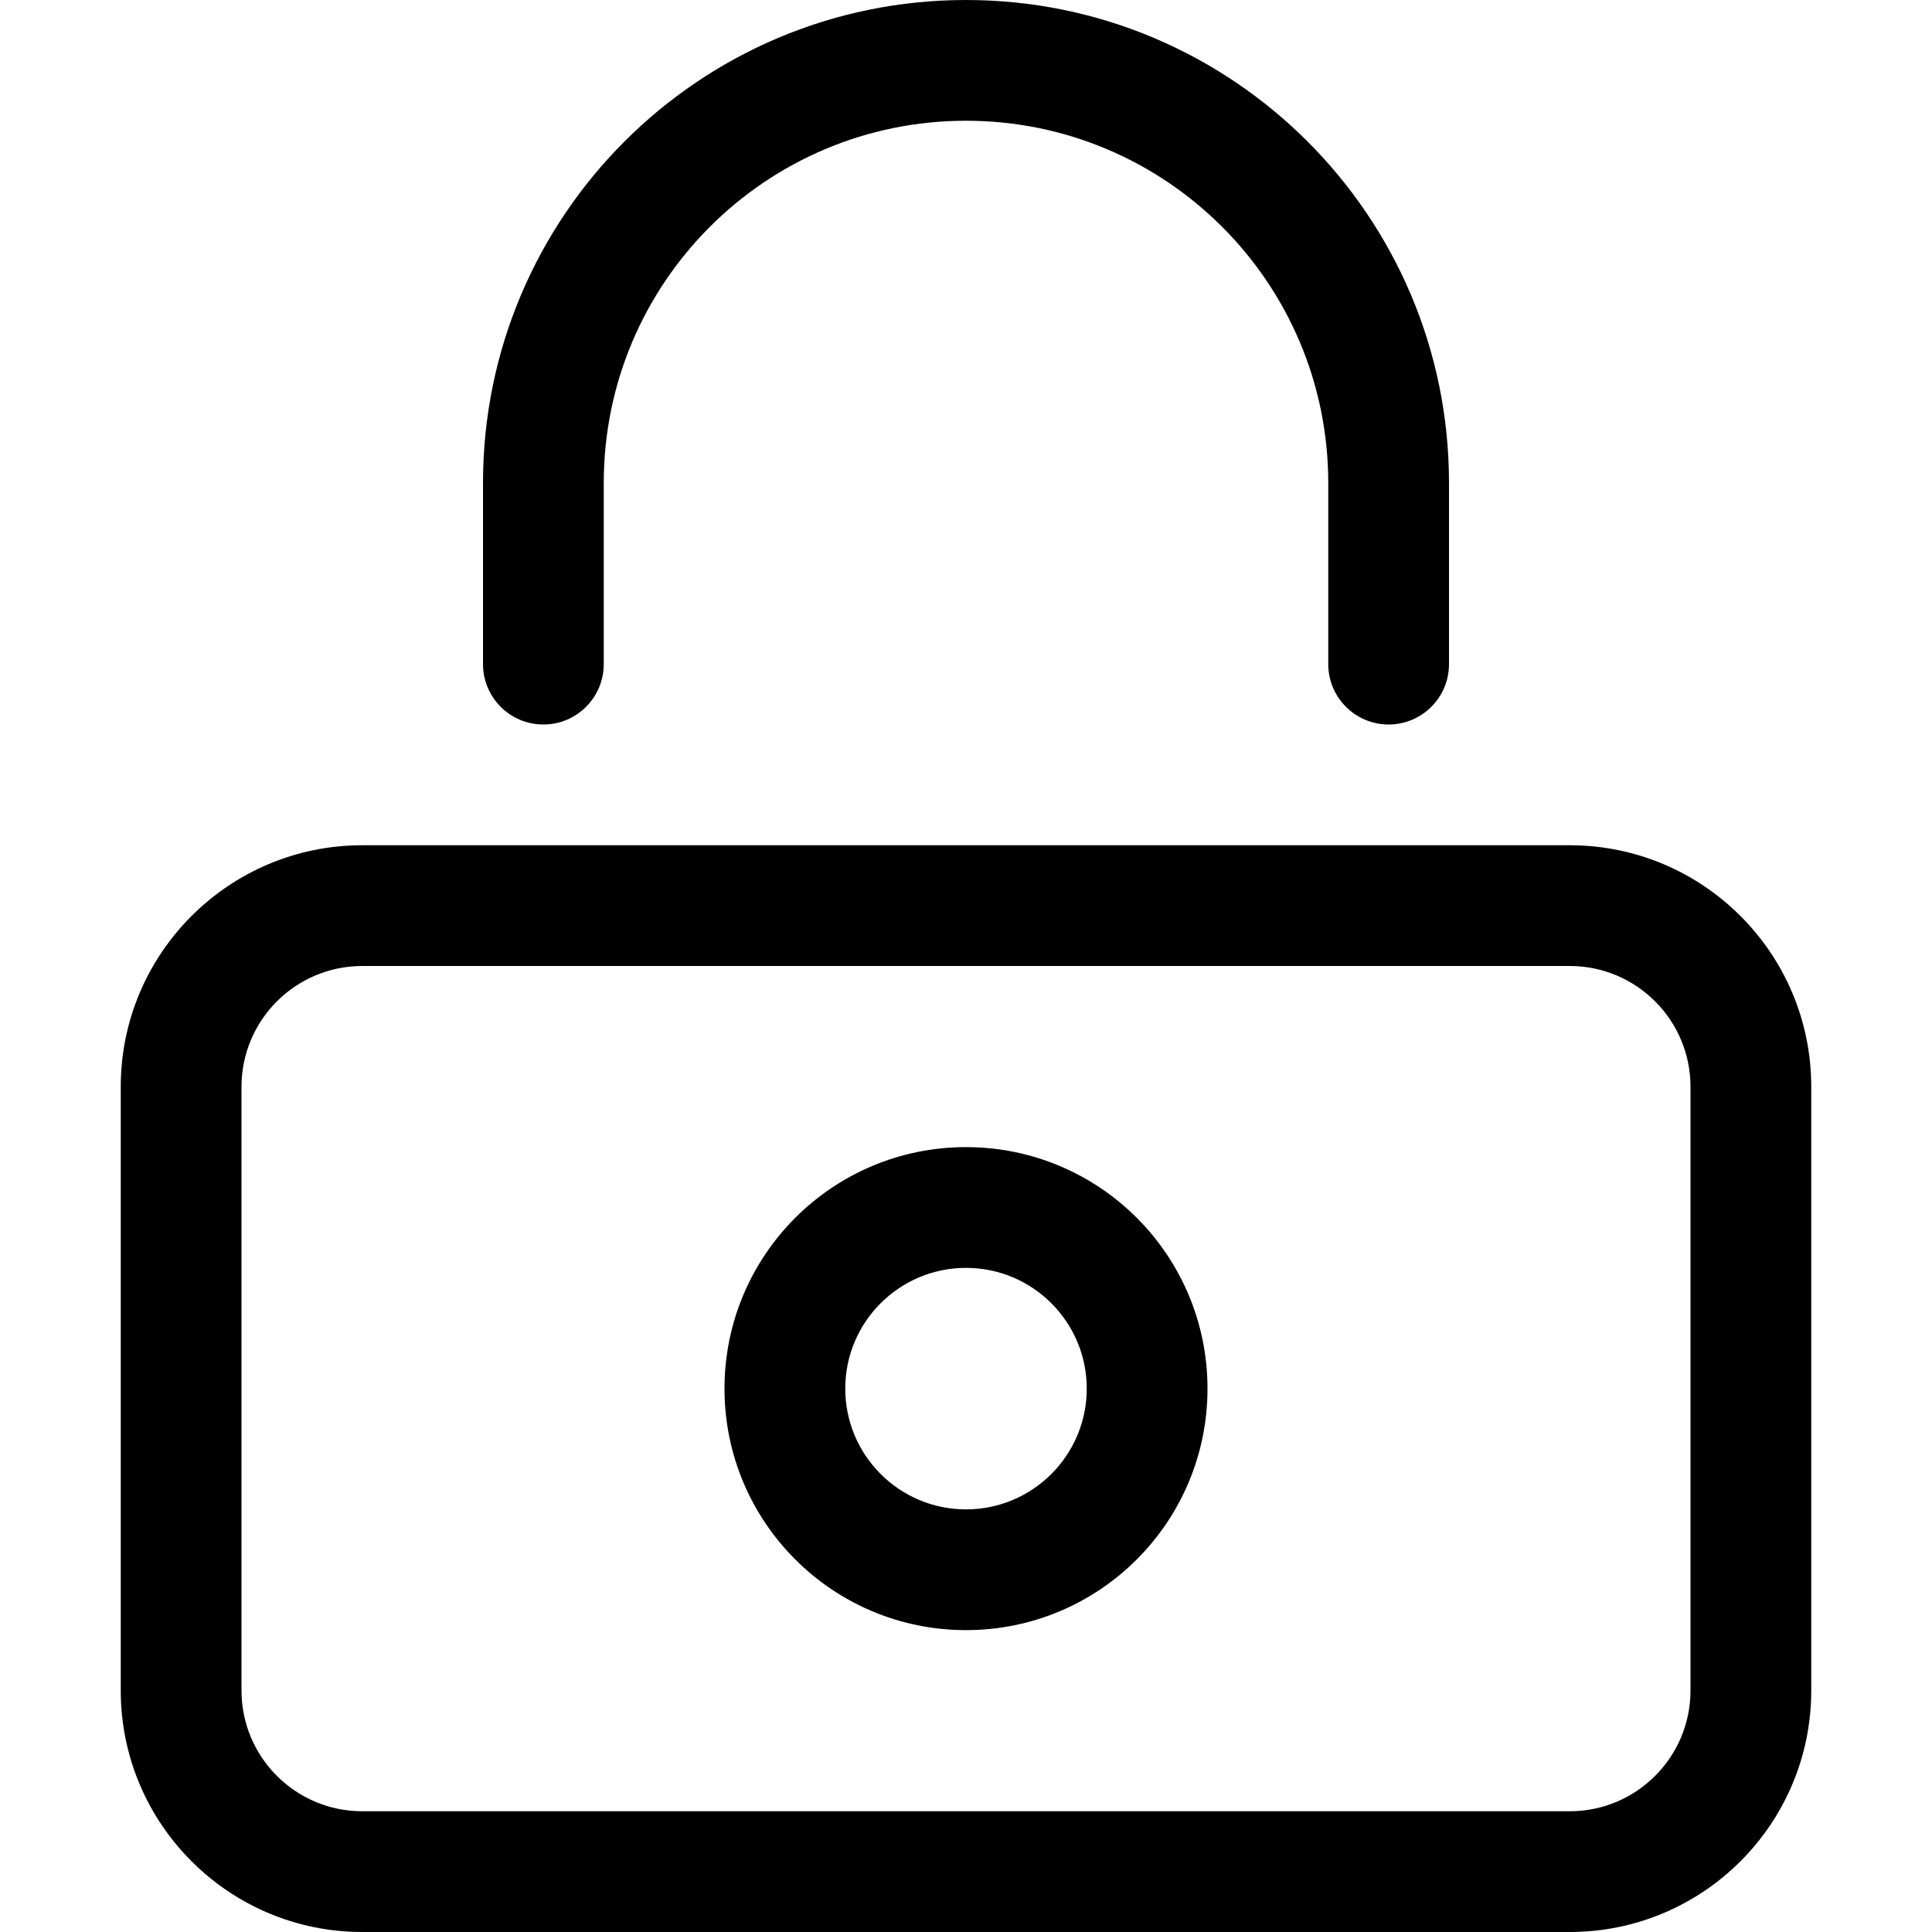
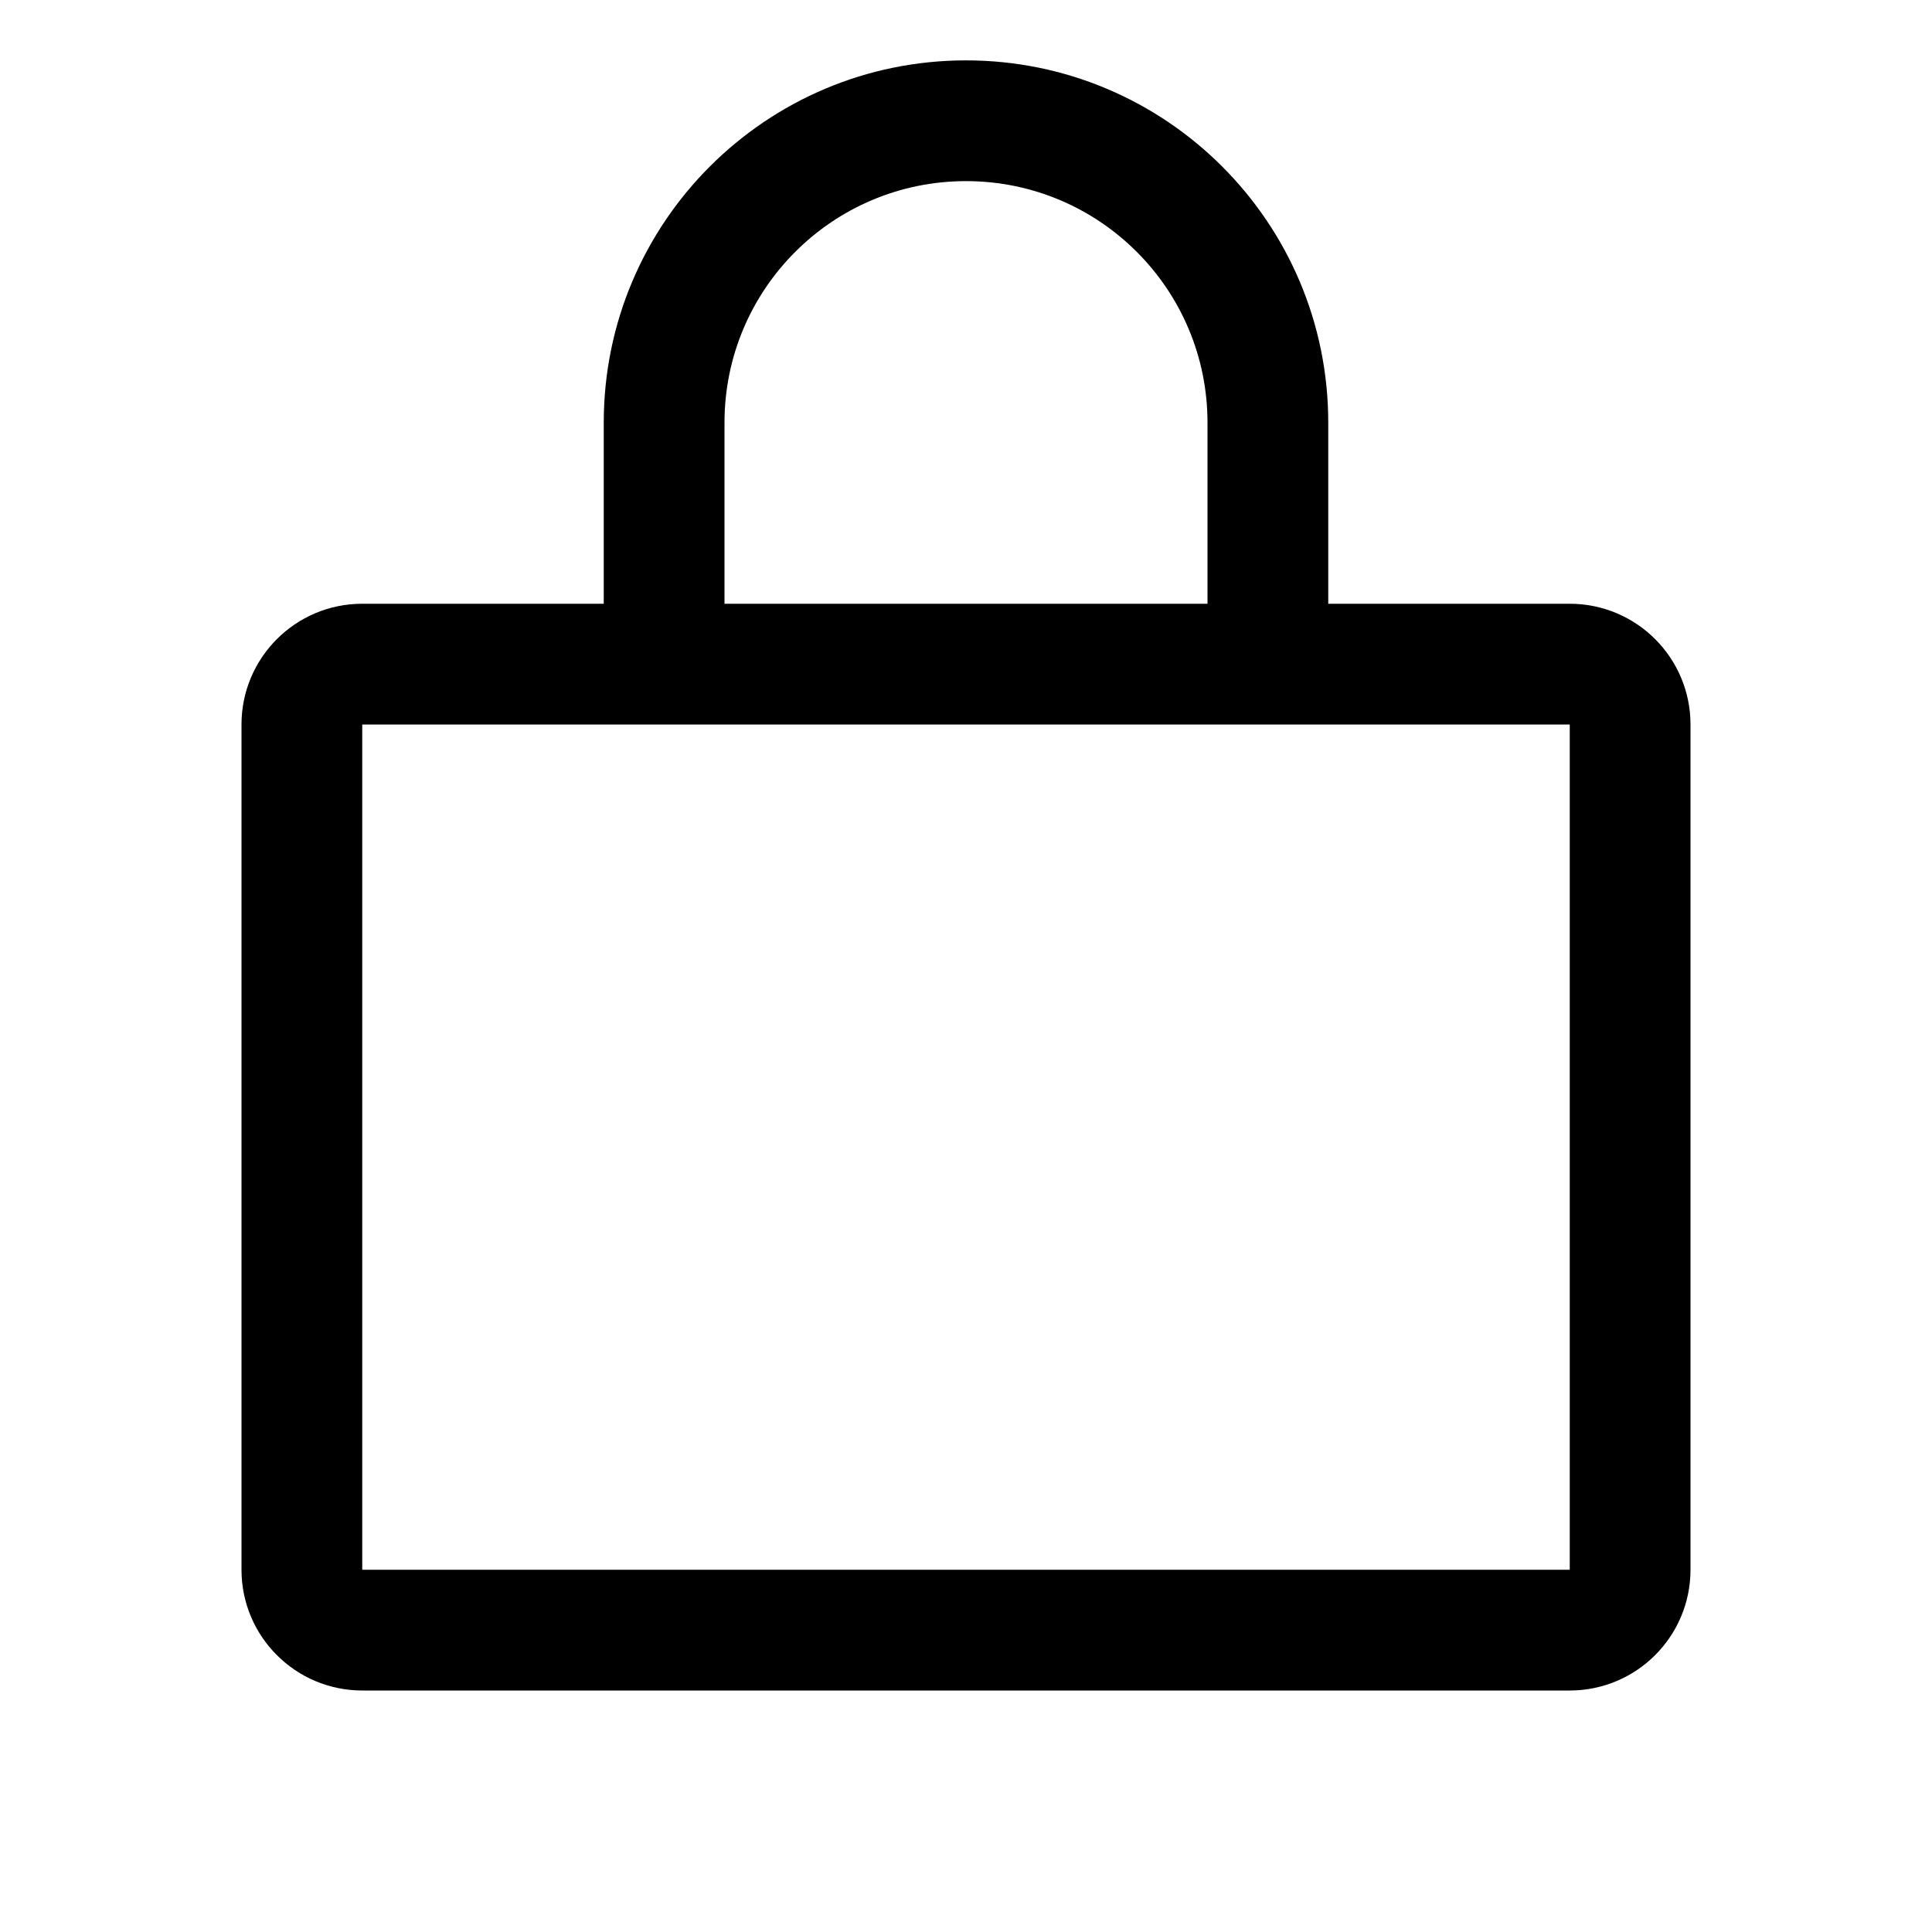
- <svg xmlns="http://www.w3.org/2000/svg" width="16" height="16" viewBox="0 0 16 16" fill="none">
-   <path d="M14 9C14 8.448 13.552 8 13 8H3C2.448 8 2 8.448 2 9V14C2 14.552 2.448 15 3 15H13C13.552 15 14 14.552 14 14V9ZM15 14C15 15.104 14.104 16 13 16H3C1.896 16 1 15.104 1 14V9C1 7.896 1.896 7 3 7H13C14.104 7 15 7.896 15 9V14Z" fill="currentColor" />
-   <path d="M11 5.5V4C11 2.343 9.657 1 8 1C6.343 1 5 2.343 5 4V5.5C5 5.776 4.776 6 4.5 6C4.224 6 4 5.776 4 5.5V4C4 1.791 5.791 0 8 0C10.209 0 12 1.791 12 4V5.5C12 5.776 11.776 6 11.5 6C11.224 6 11 5.776 11 5.5Z" fill="currentColor" />
-   <path d="M9 11.5C9 10.948 8.552 10.5 8 10.5C7.448 10.5 7 10.948 7 11.5C7 12.052 7.448 12.5 8 12.5C8.552 12.5 9 12.052 9 11.5ZM10 11.5C10 12.605 9.105 13.5 8 13.5C6.895 13.5 6 12.605 6 11.5C6 10.395 6.895 9.5 8 9.5C9.105 9.5 10 10.395 10 11.5Z" fill="currentColor" />
+ <svg xmlns="http://www.w3.org/2000/svg" viewBox="0 0 256 256" fill="currentColor">
+   <path d="M208,80H176V56a48,48,0,0,0-96,0V80H48A16,16,0,0,0,32,96V208a16,16,0,0,0,16,16H208a16,16,0,0,0,16-16V96A16,16,0,0,0,208,80ZM96,56a32,32,0,0,1,64,0V80H96ZM208,208H48V96H208V208Z" />
</svg>
